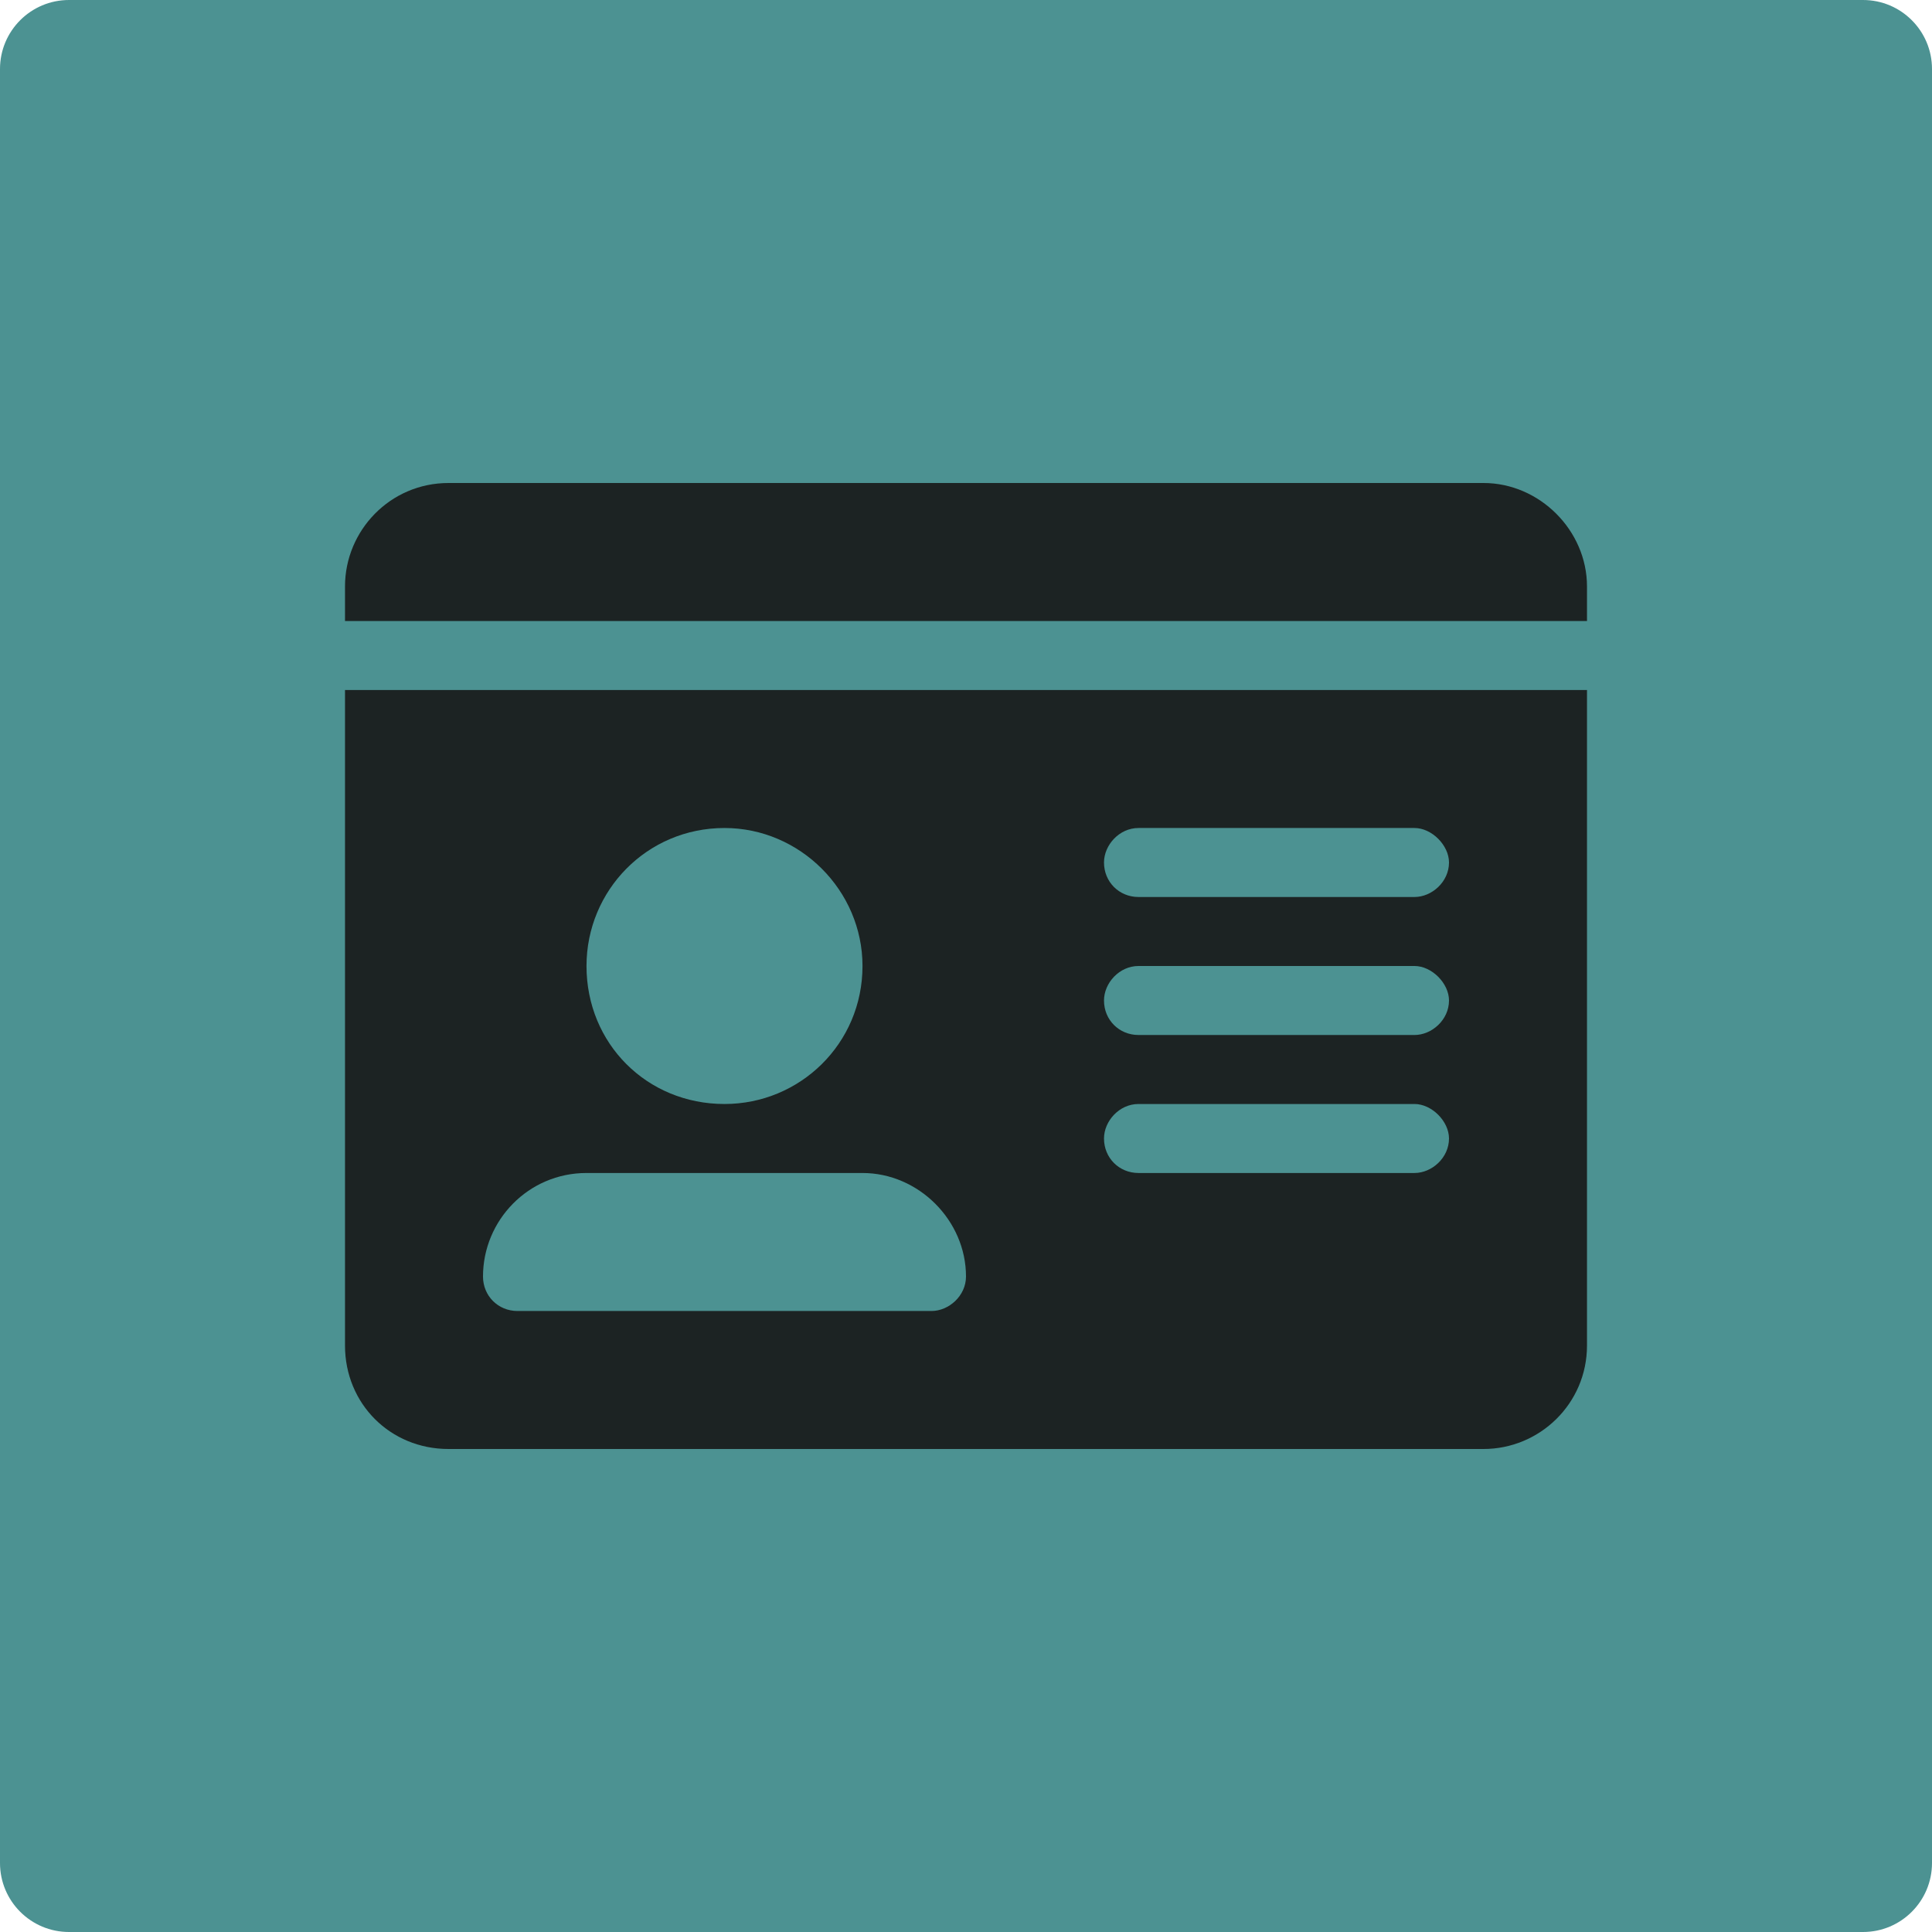
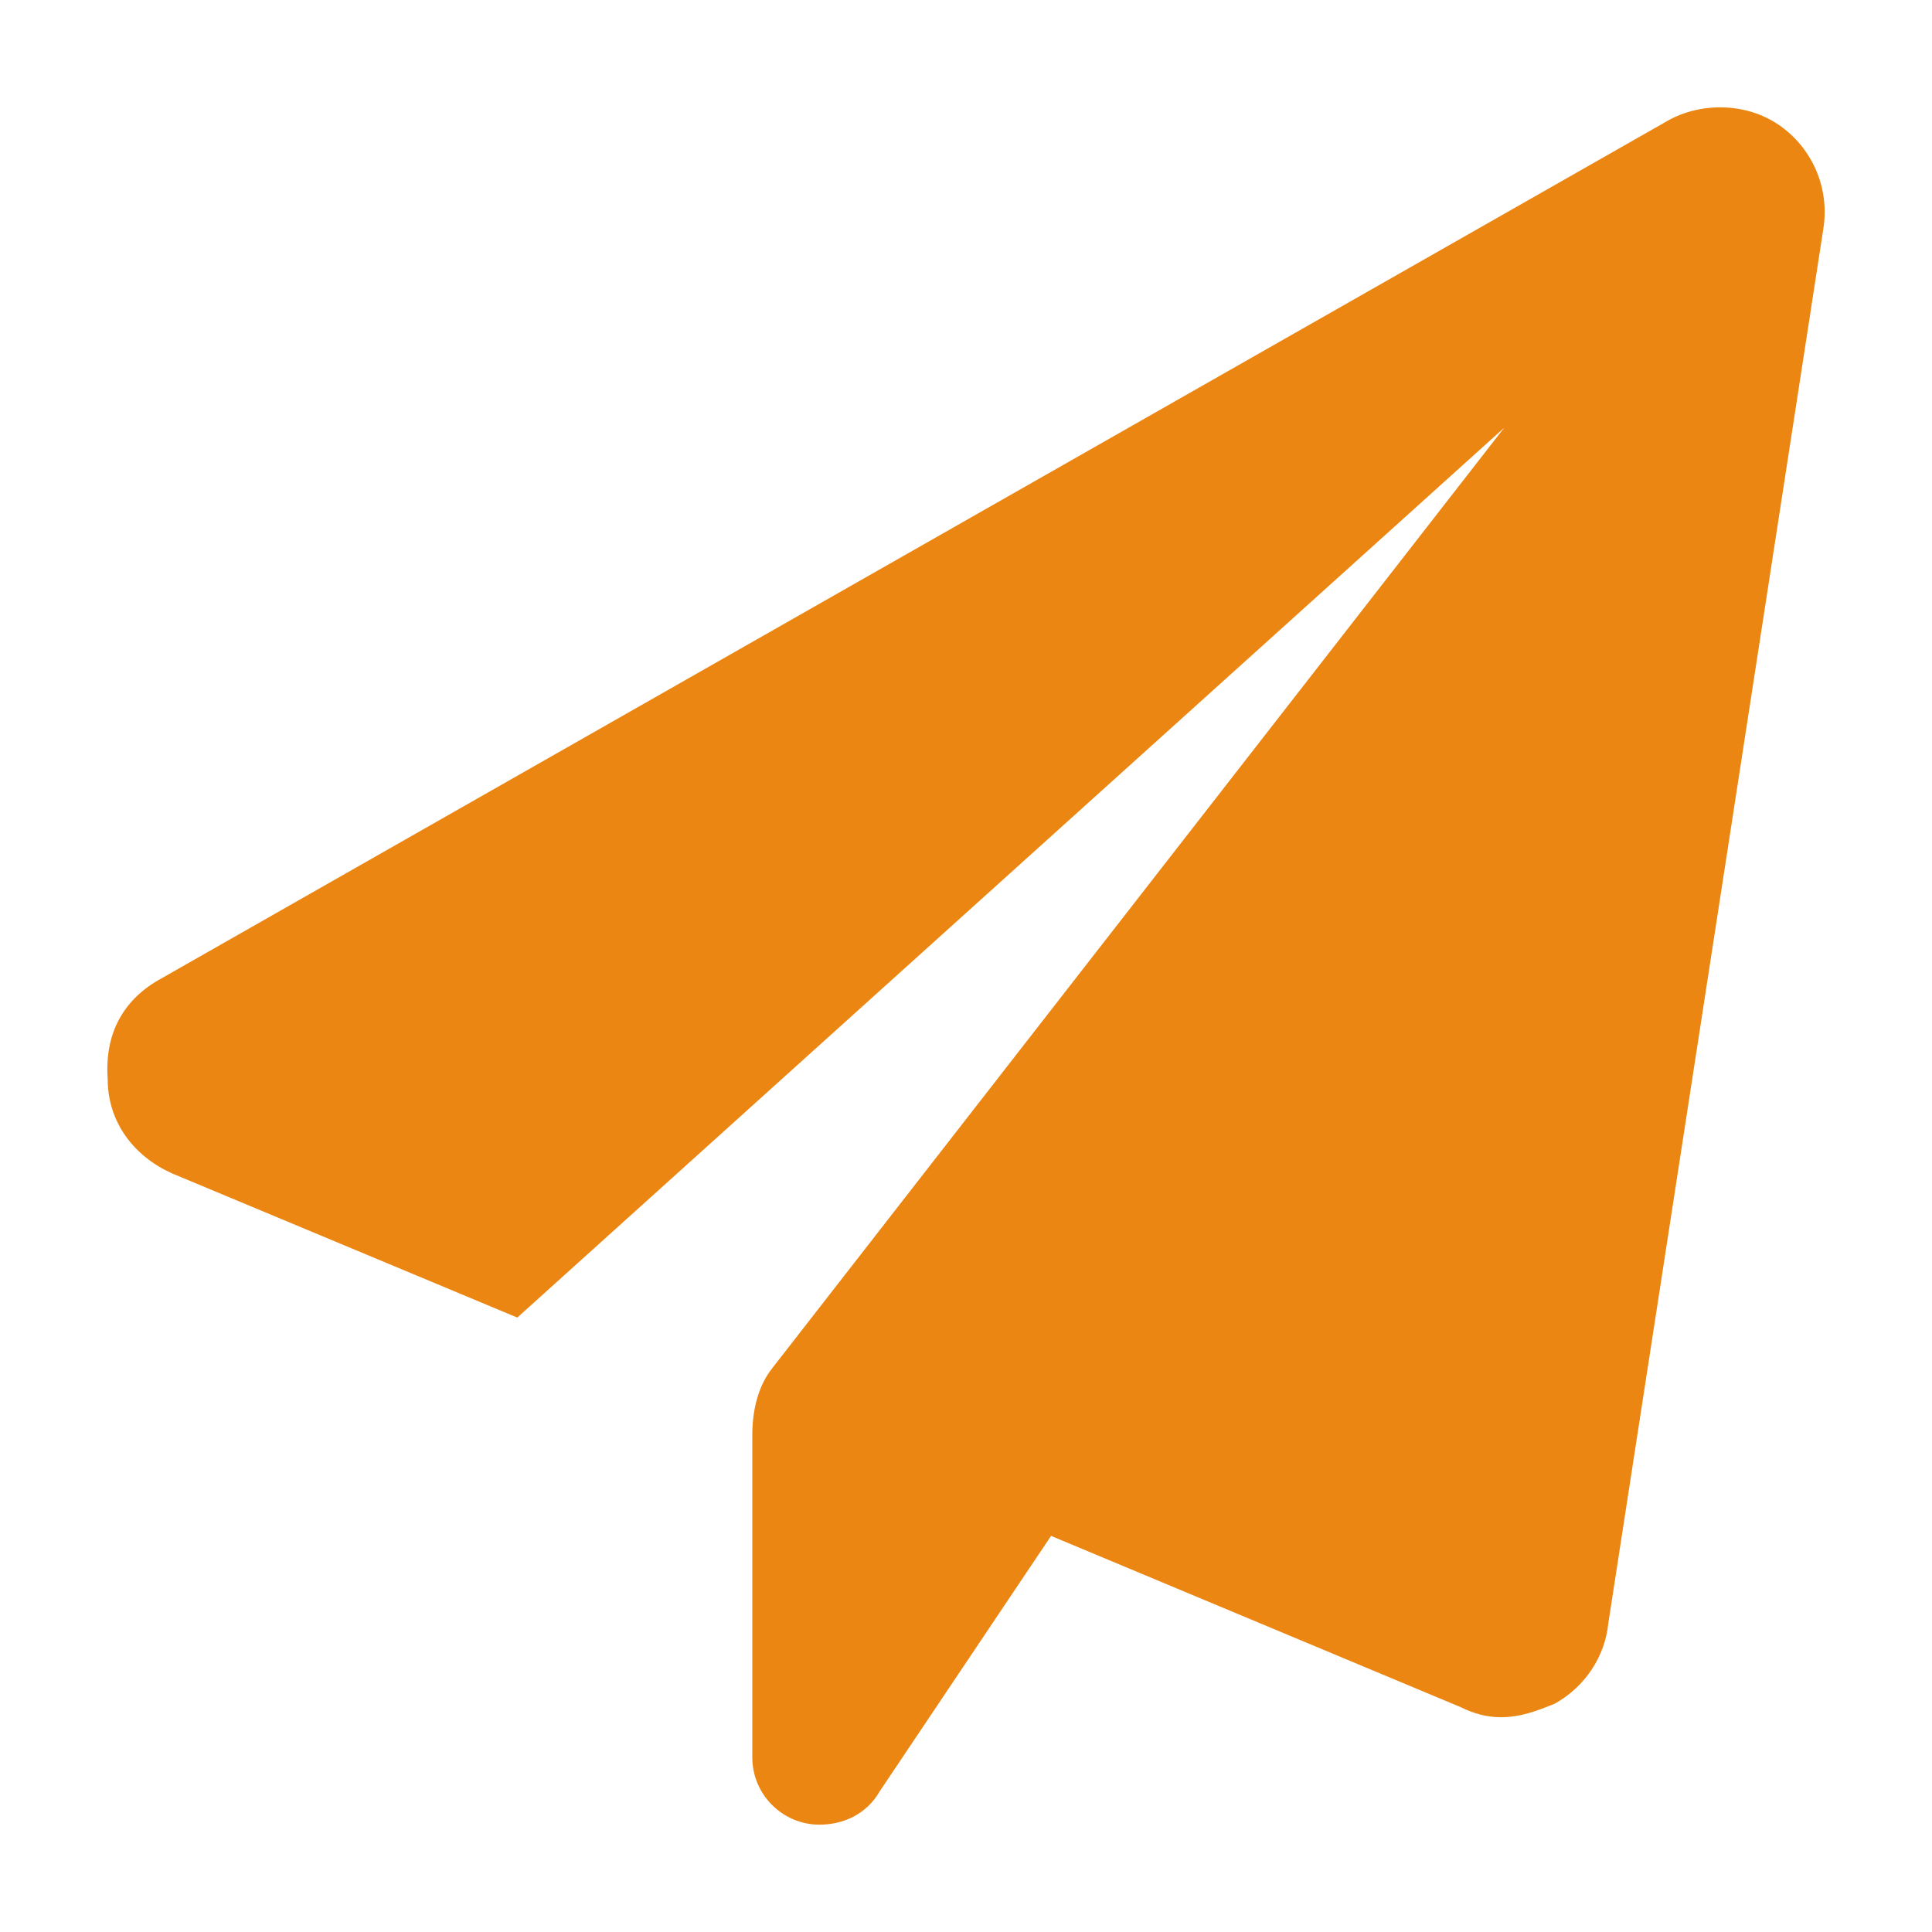
- <svg xmlns="http://www.w3.org/2000/svg" width="56" height="56" viewBox="0 0 56 56" fill="none">
-   <rect width="56" height="56" rx="2" fill="#4C9292" />
-   <path d="M43 14H13C11.312 14 10 15.375 10 17V18H46V17C46 15.375 44.625 14 43 14ZM10 39C10 40.688 11.312 42 13 42H43C44.625 42 46 40.688 46 39V20H10V39ZM33 24H41C41.5 24 42 24.5 42 25C42 25.562 41.5 26 41 26H33C32.438 26 32 25.562 32 25C32 24.5 32.438 24 33 24ZM33 28H41C41.5 28 42 28.5 42 29C42 29.562 41.5 30 41 30H33C32.438 30 32 29.562 32 29C32 28.5 32.438 28 33 28ZM33 32H41C41.5 32 42 32.5 42 33C42 33.562 41.5 34 41 34H33C32.438 34 32 33.562 32 33C32 32.5 32.438 32 33 32ZM21 24C23.188 24 25 25.812 25 28C25 30.25 23.188 32 21 32C18.75 32 17 30.25 17 28C17 25.812 18.75 24 21 24ZM17 34H25C26.625 34 28 35.375 28 37C28 37.562 27.5 38 27 38H15C14.438 38 14 37.562 14 37C14 35.375 15.312 34 17 34Z" fill="#1C2323" />
+ <svg xmlns="http://www.w3.org/2000/svg" width="36" height="36" viewBox="0 0 36 36" fill="none">
+   <path d="M33.973 4.277L29.969 30.245C29.907 30.871 29.531 31.434 28.968 31.747C28.656 31.872 28.343 31.998 27.967 31.998C27.717 31.998 27.467 31.935 27.217 31.81L19.585 28.619L16.395 33.374C16.144 33.812 15.707 34 15.269 34C14.581 34 14.018 33.437 14.018 32.748V26.741C14.018 26.241 14.143 25.803 14.393 25.49L28.03 7.969L9.639 24.551L3.195 21.86C2.507 21.547 2.007 20.922 2.007 20.108C1.944 19.232 2.32 18.606 3.008 18.231L31.033 2.274C31.658 1.899 32.534 1.899 33.16 2.337C33.785 2.775 34.098 3.526 33.973 4.277Z" fill="#EB8612" />
</svg>
